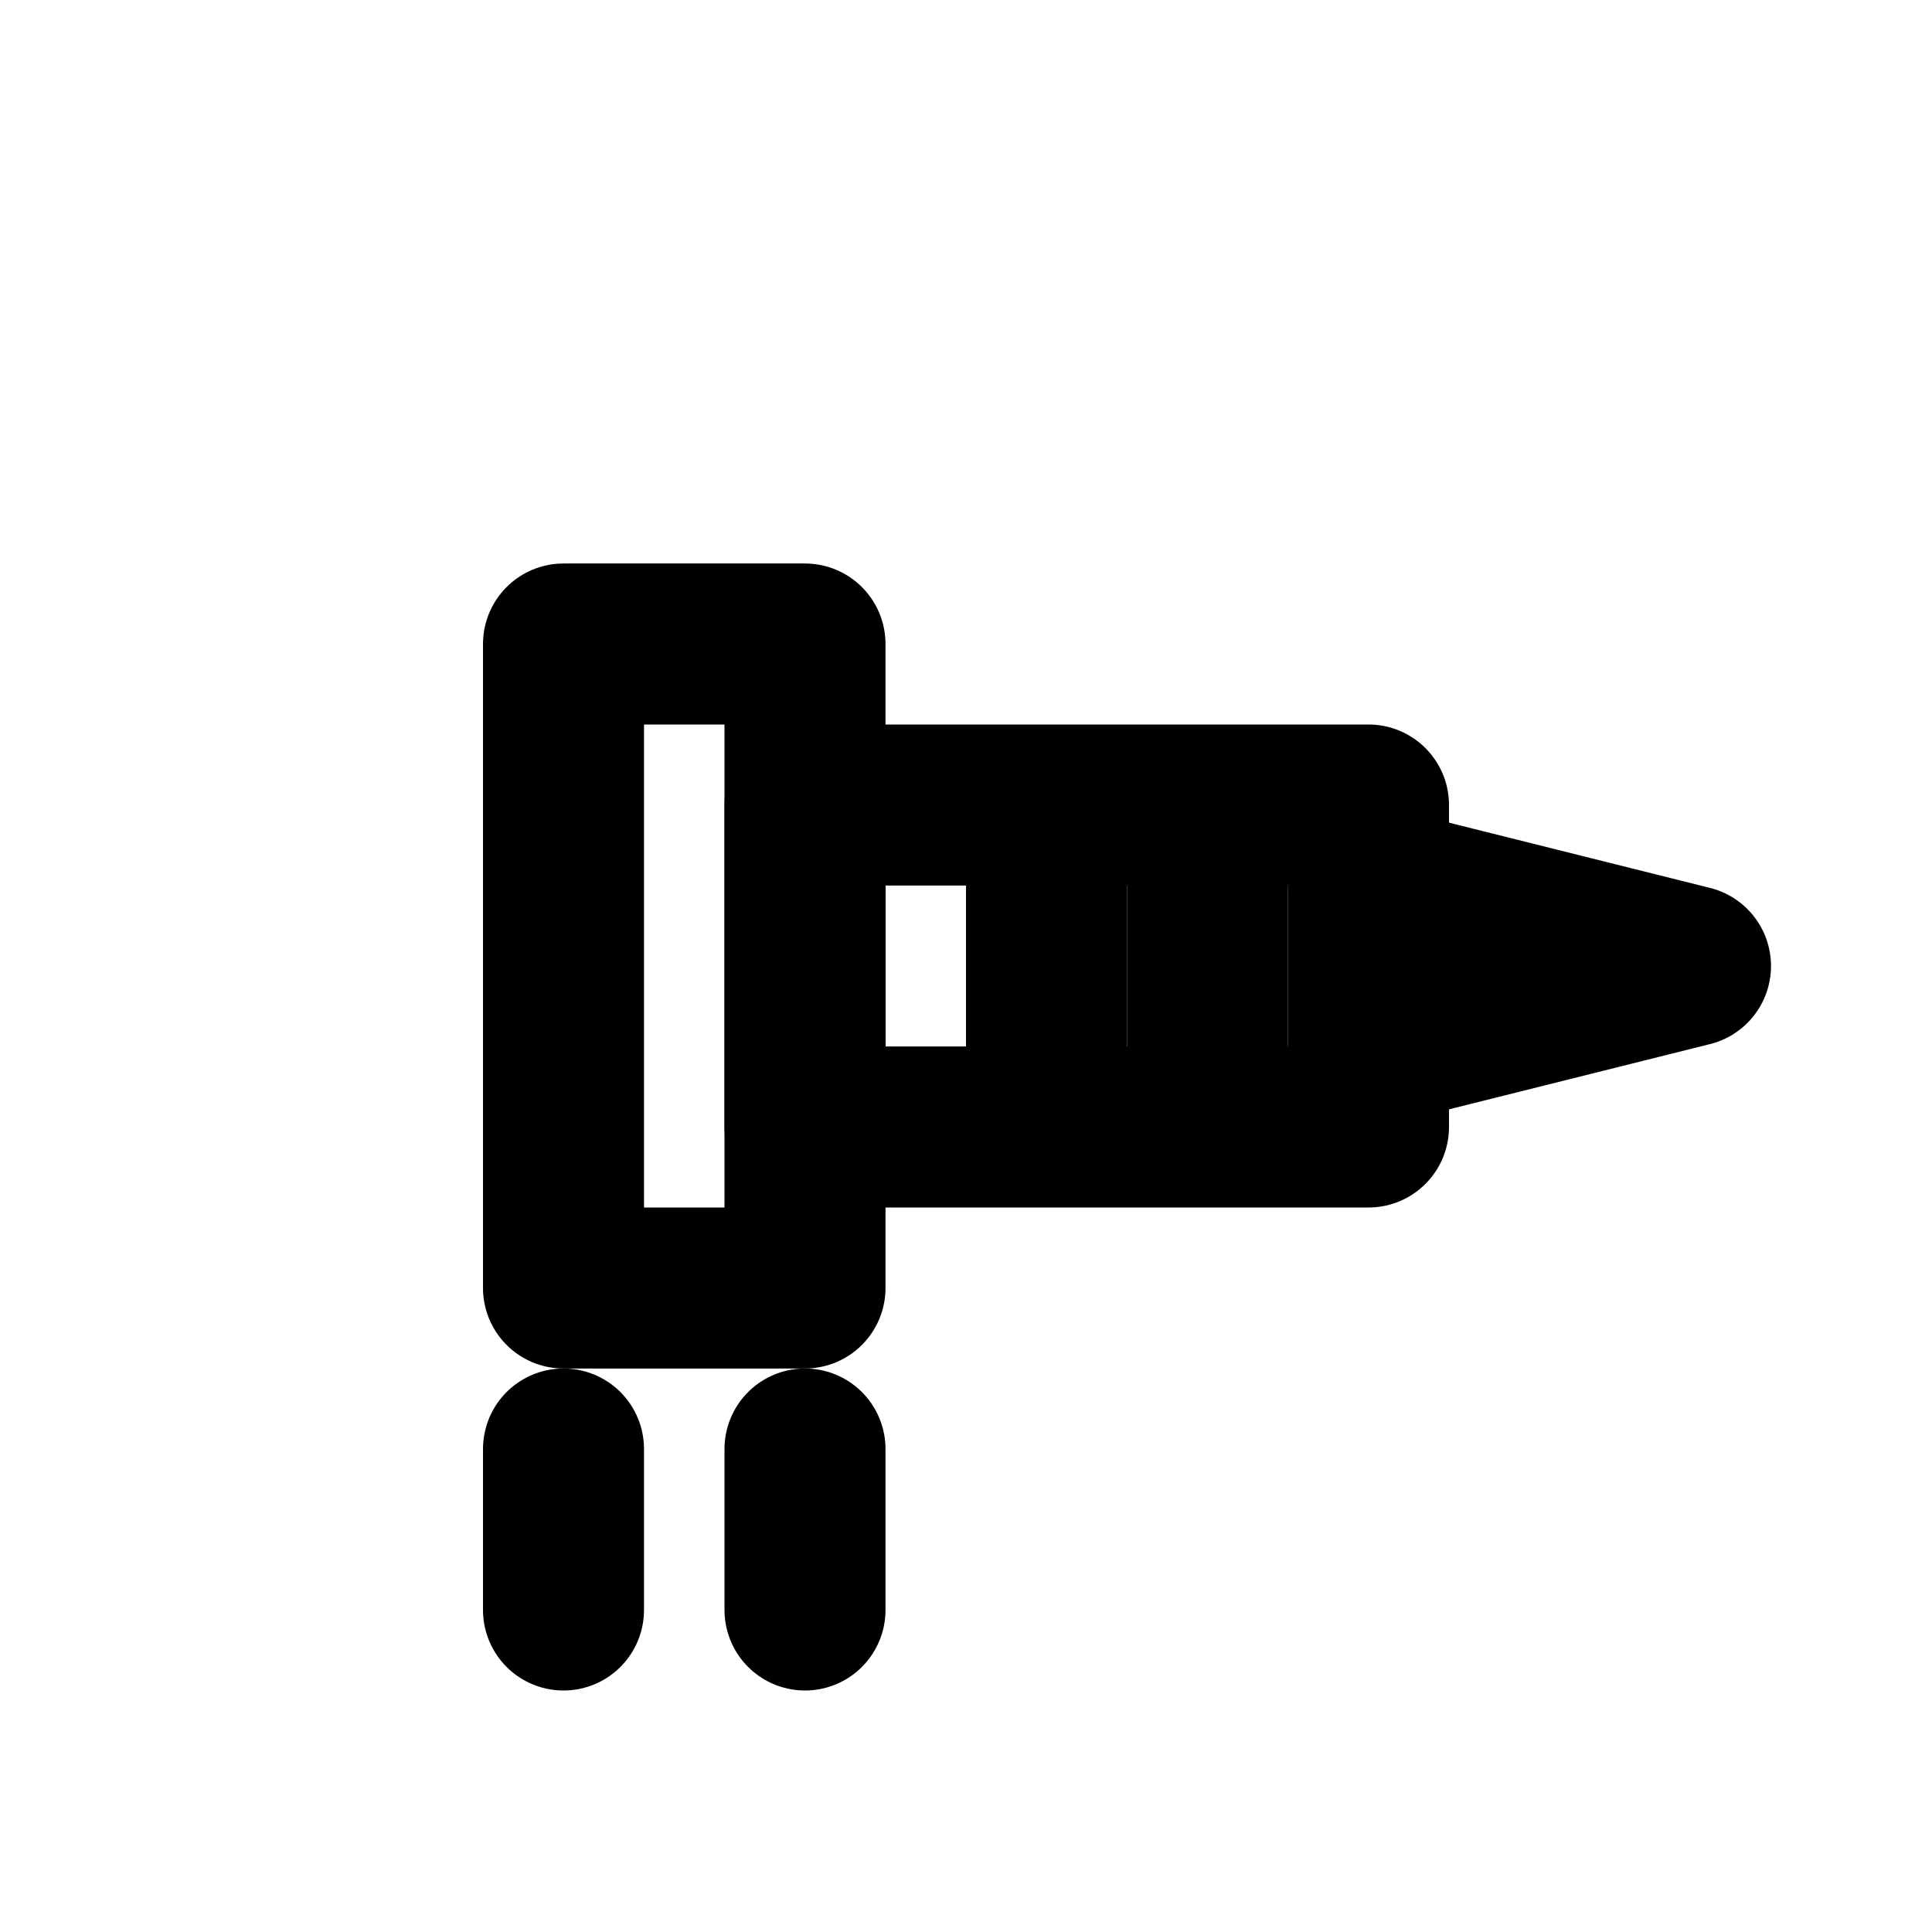
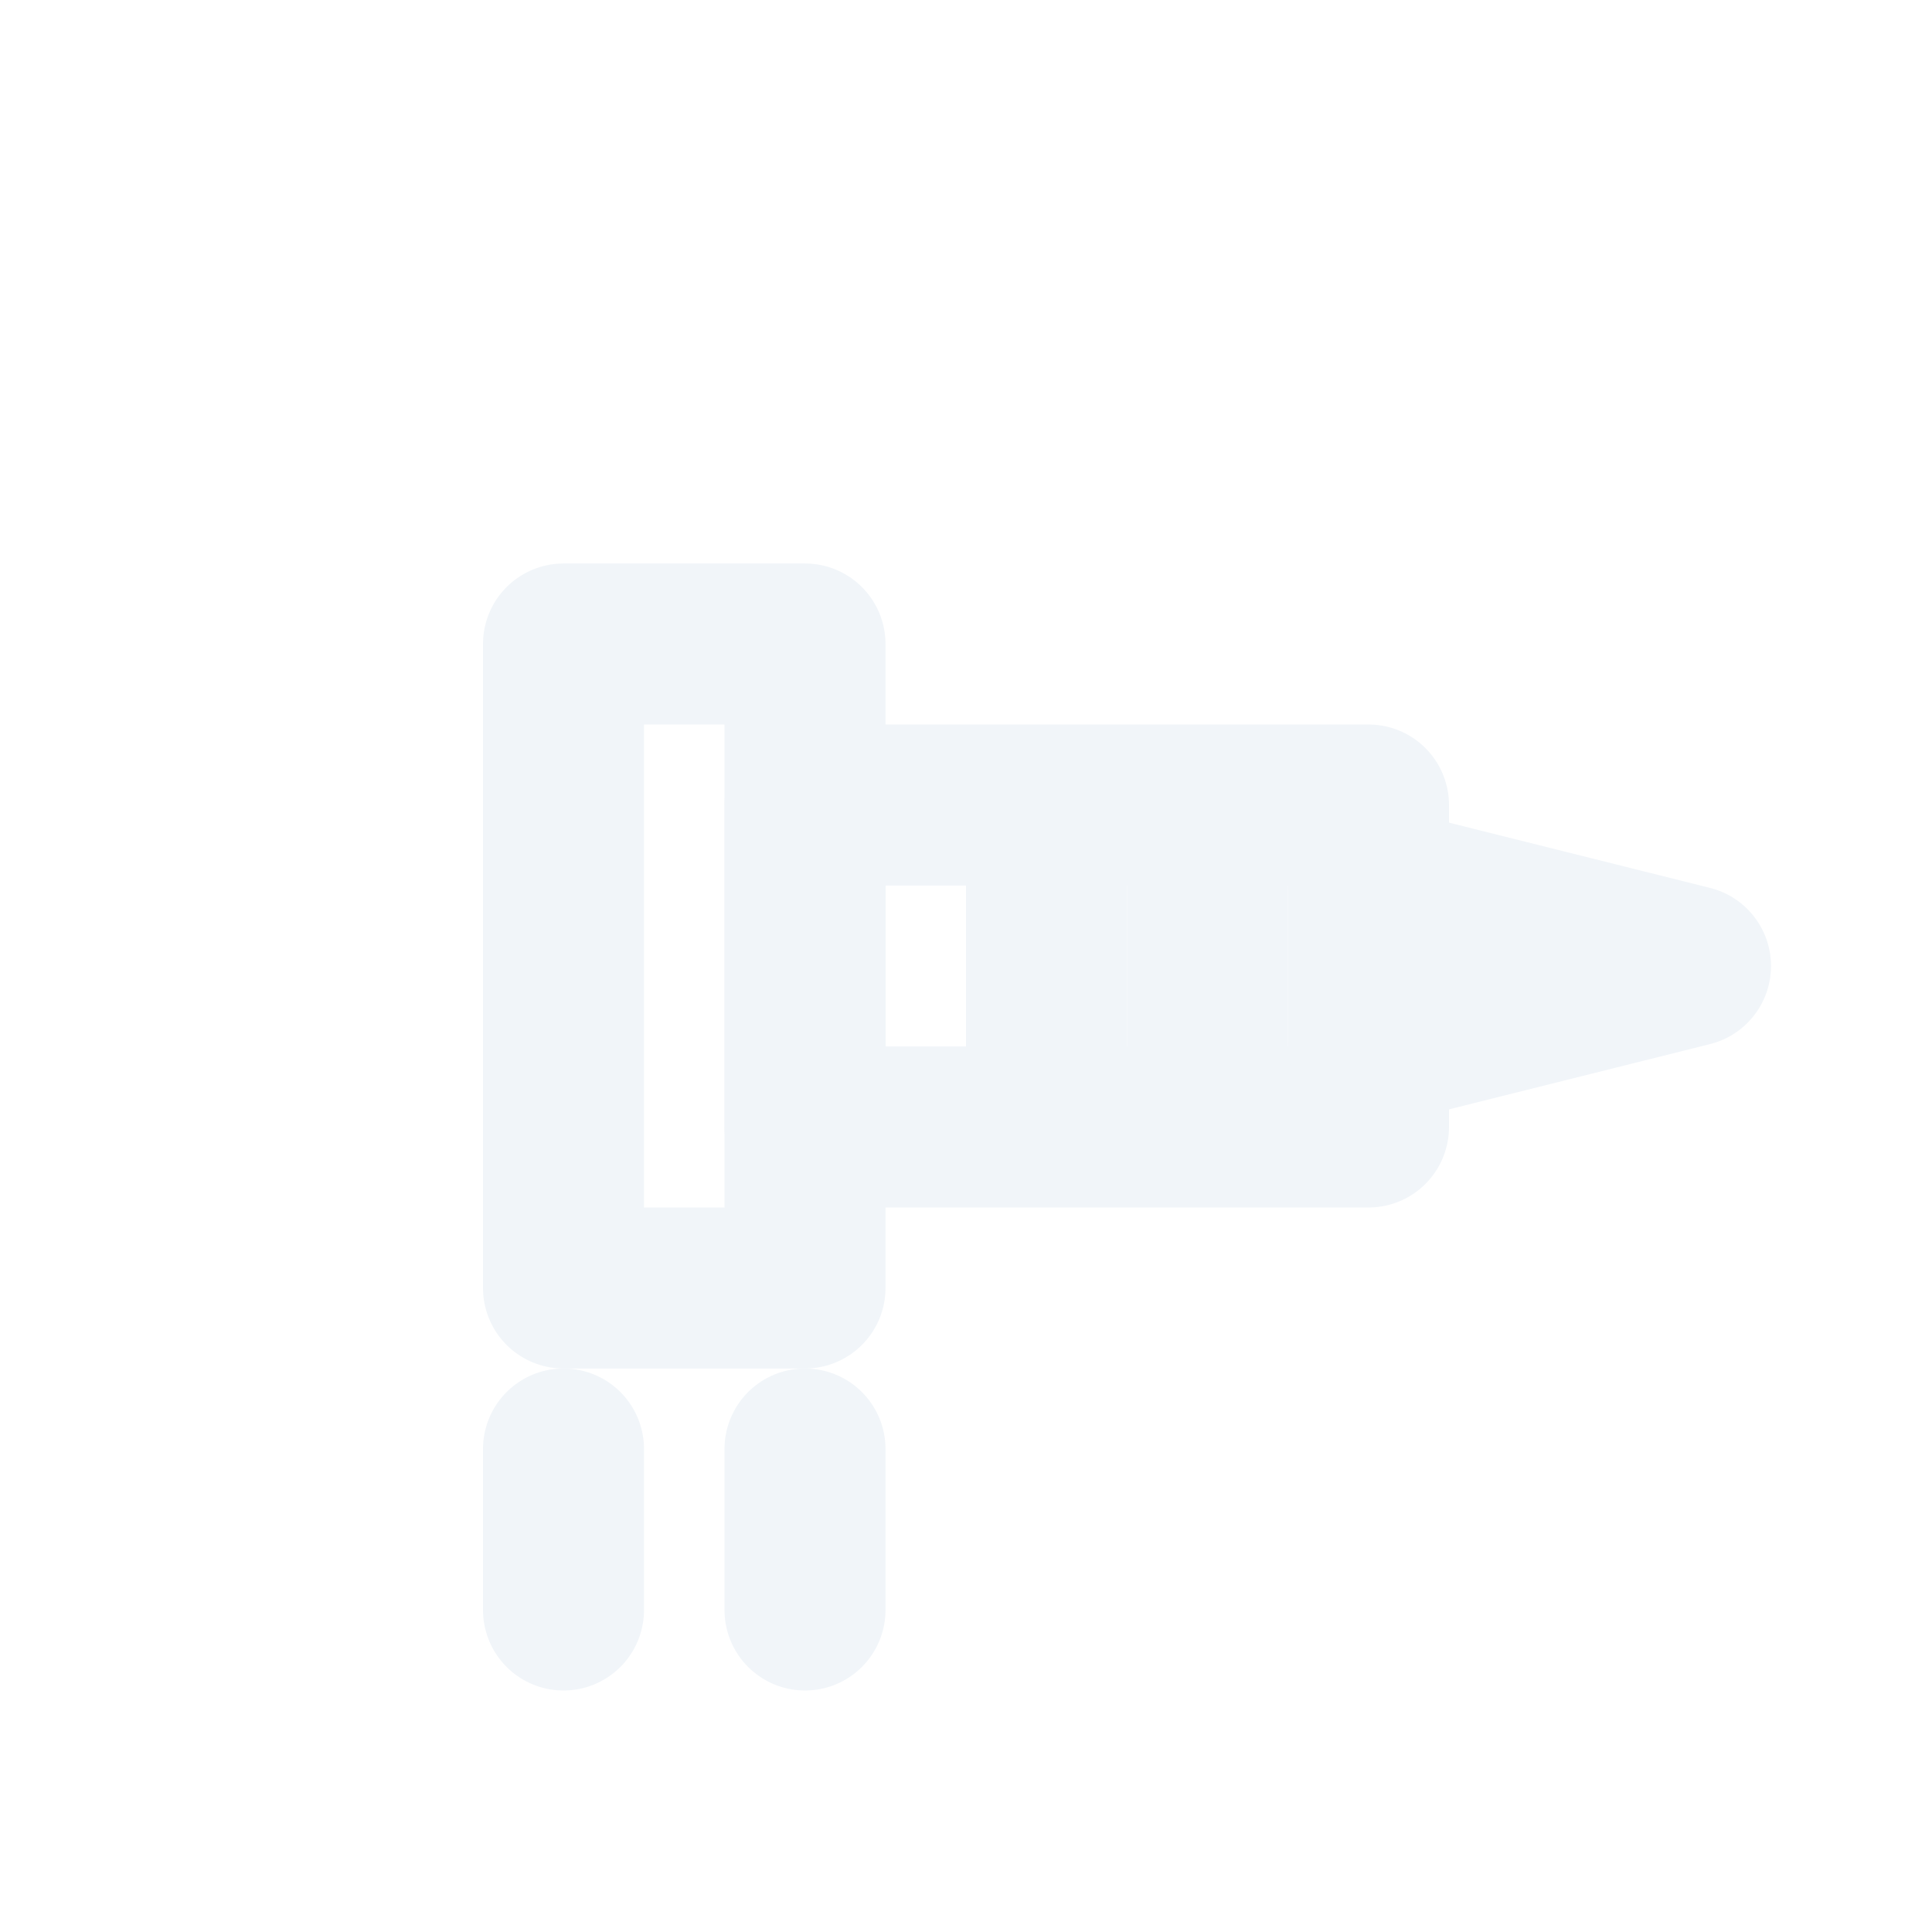
- <svg xmlns="http://www.w3.org/2000/svg" viewBox="0 0 24 24" fill="none" stroke="currentColor" stroke-width="2" stroke-linecap="round" stroke-linejoin="round">
+ <svg xmlns="http://www.w3.org/2000/svg" viewBox="0 0 24 24" fill="none" stroke="#F1F5F9" stroke-width="2" stroke-linecap="round" stroke-linejoin="round">
  <path d="M 7 8 L 7 16 L 10 16 L 10 8 Z" />
  <path d="M 10 10 L 17 10 L 17 14 L 10 14 Z" />
  <path d="M 17 11 L 21 12 L 17 13" />
  <line x1="7" y1="18" x2="7" y2="20" />
  <line x1="10" y1="18" x2="10" y2="20" />
  <line x1="13" y1="11" x2="13" y2="13" />
  <line x1="15" y1="11" x2="15" y2="13" />
</svg>
